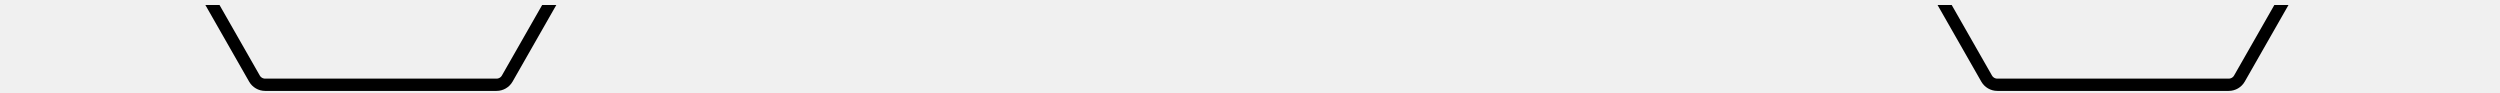
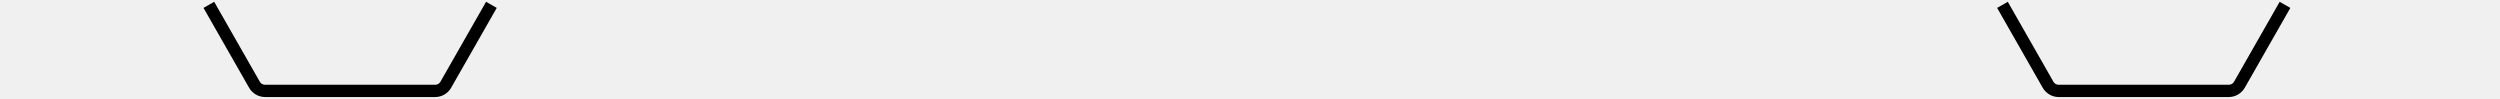
- <svg xmlns="http://www.w3.org/2000/svg" xmlns:xlink="http://www.w3.org/1999/xlink" viewBox="0 0 407 15" version="1.1">
-   <defs>
-     <rect id="path-1" x="0" y="104.818" width="406" height="14" />
-   </defs>
-   <g id="Argon-Commander" stroke="none" stroke-width="1" fill="none" fill-rule="evenodd">
-     <g id="bankless-finished" transform="translate(-1, -104)">
-       <g id="bankless-top2" transform="translate(1.0832, 0)">
-         <mask id="mask-2" fill="white">
-           <use xlink:href="#path-1" />
-         </mask>
-         <use id="bg" fill-opacity="0" fill="#FFFFFF" xlink:href="#path-1" />
-         <path d="M89.917,103.789 L82.493,116.791 C82.137,117.414 81.474,117.799 80.756,117.799 L43.078,117.799 C42.36,117.799 41.697,117.414 41.341,116.791 L33.917,103.789" class="hasStroke" stroke="#000000" stroke-width="2" mask="url(#mask-2)" />
-         <path d="M371.917,103.789 L364.493,116.791 C364.137,117.414 363.474,117.799 362.756,117.799 L325.078,117.799 C324.36,117.799 323.697,117.414 323.341,116.791 L315.917,103.789" class="hasStroke" stroke="#000000" stroke-width="2" mask="url(#mask-2)" />
-       </g>
+ <svg xmlns="http://www.w3.org/2000/svg" viewBox="0 0 407 16" version="1.1">
+   <g id="Page-1" stroke="none" stroke-width="1" fill="none" fill-rule="evenodd">
+     <g id="Path" transform="translate(0, 1)" stroke="#000000">
+       <path d="M80,-0.211 L72.576,12.791 C72.22,13.414 71.557,13.799 70.839,13.799 L43.161,13.799 C42.443,13.799 41.78,13.414 41.424,12.791 L34,-0.211" class="hasStroke" stroke-width="2" />
+       <path d="M372,-0.211 L364.576,12.791 C364.22,13.414 363.557,13.799 362.839,13.799 L335.161,13.799 C334.443,13.799 333.78,13.414 333.424,12.791 L326,-0.211" class="hasStroke" stroke-width="2" />
    </g>
  </g>
</svg>
